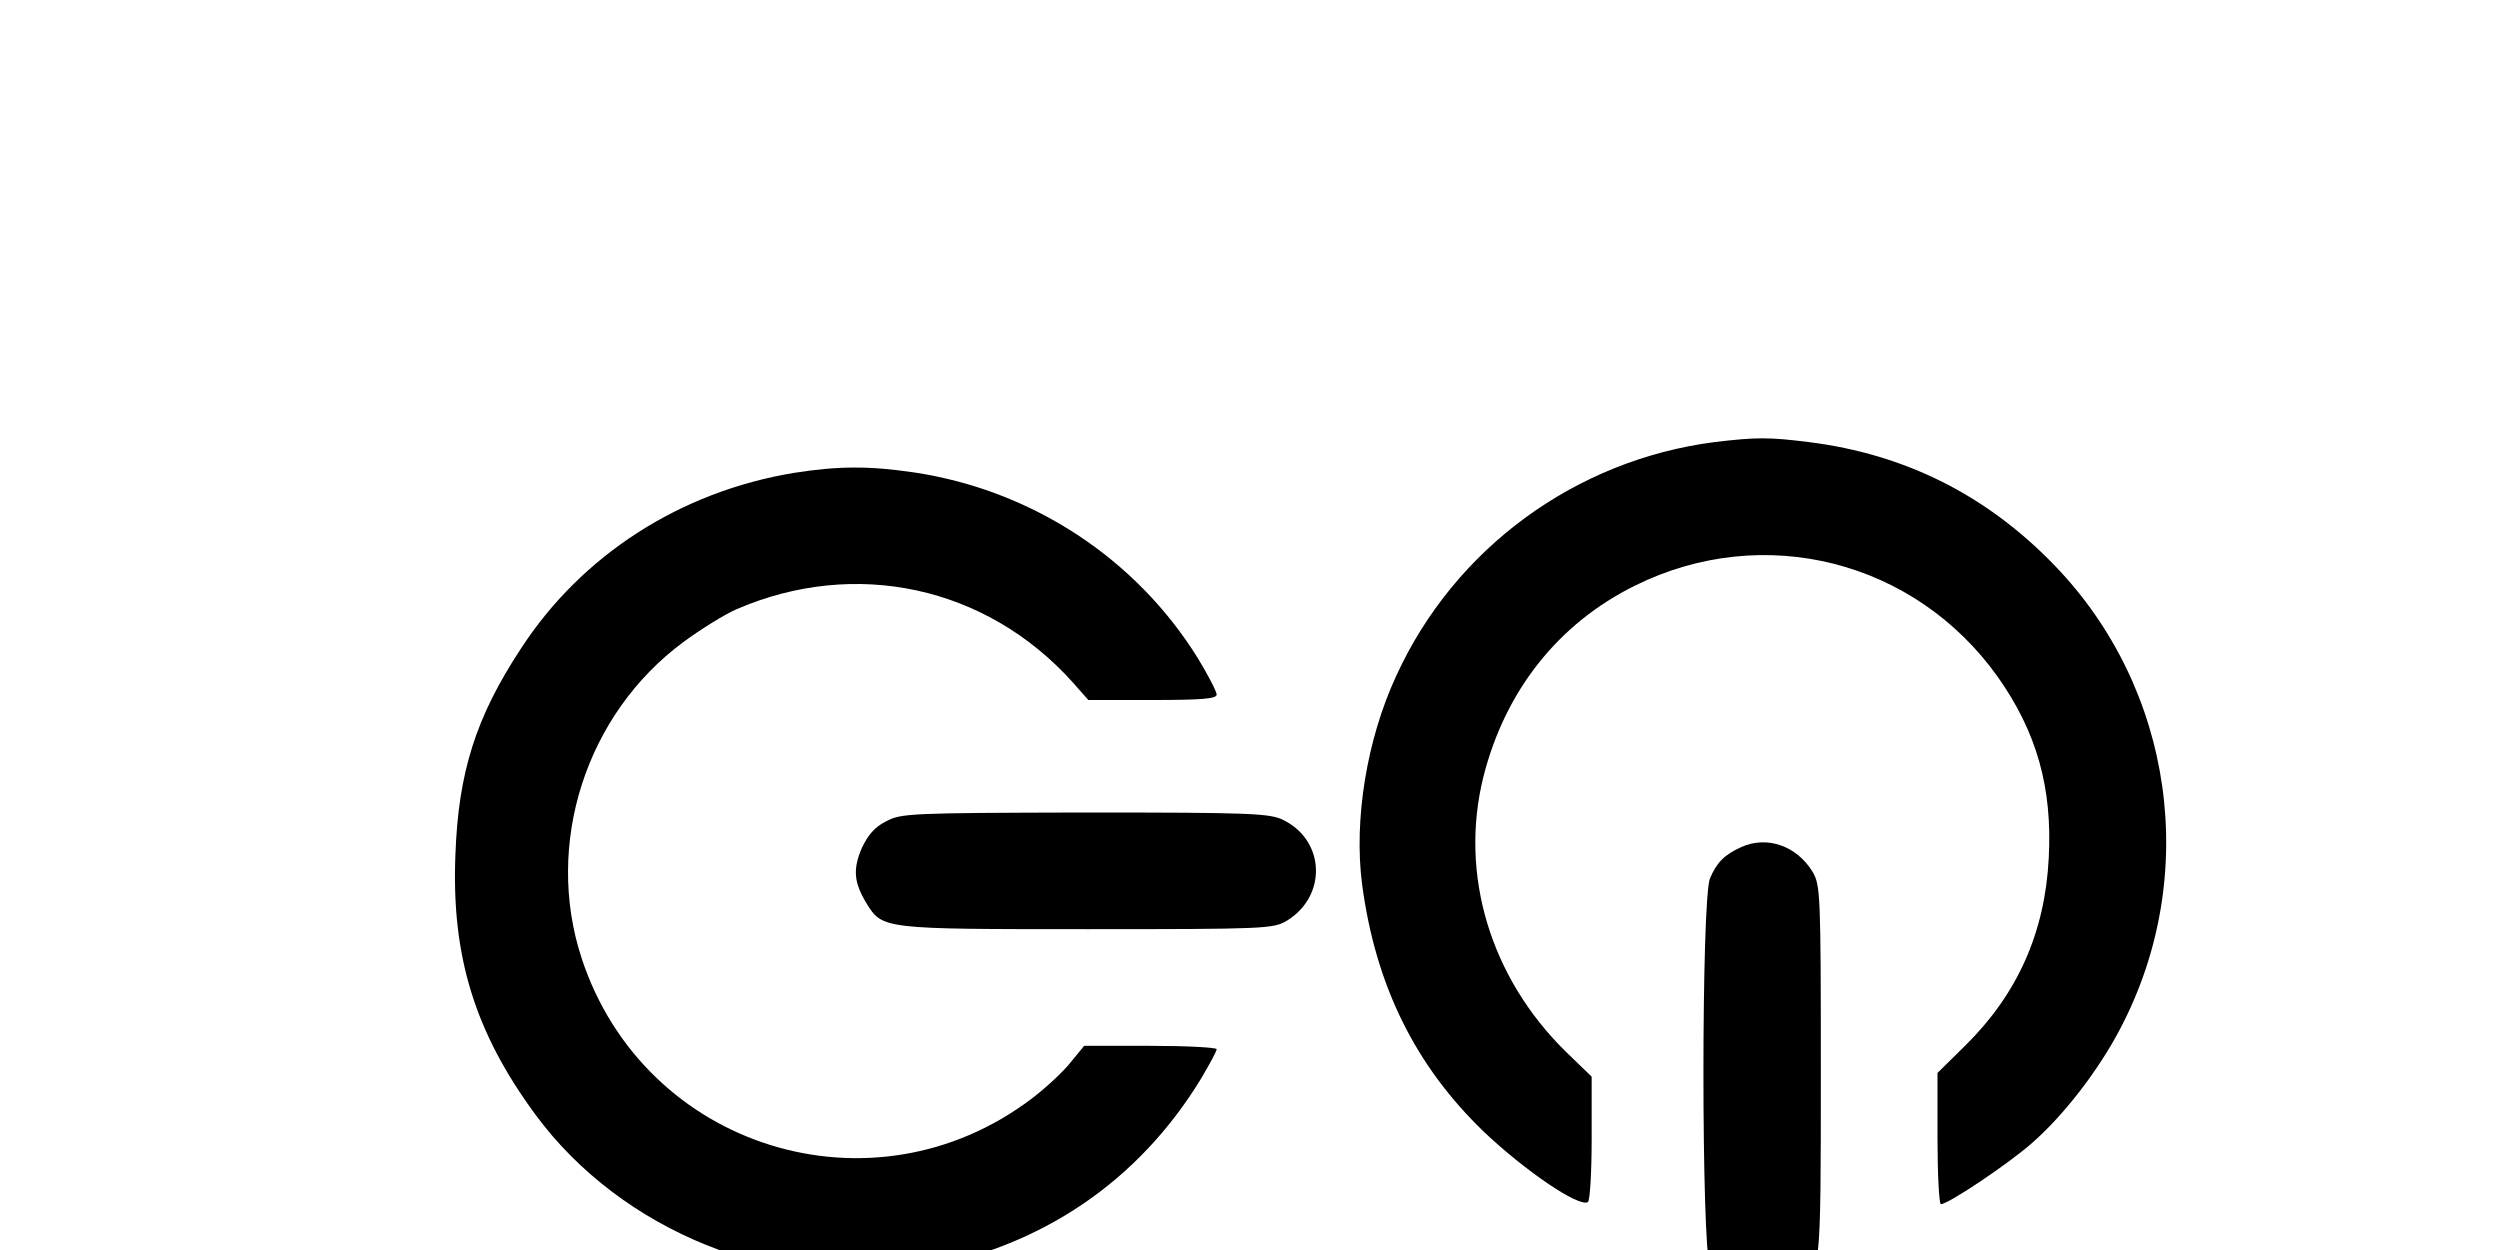
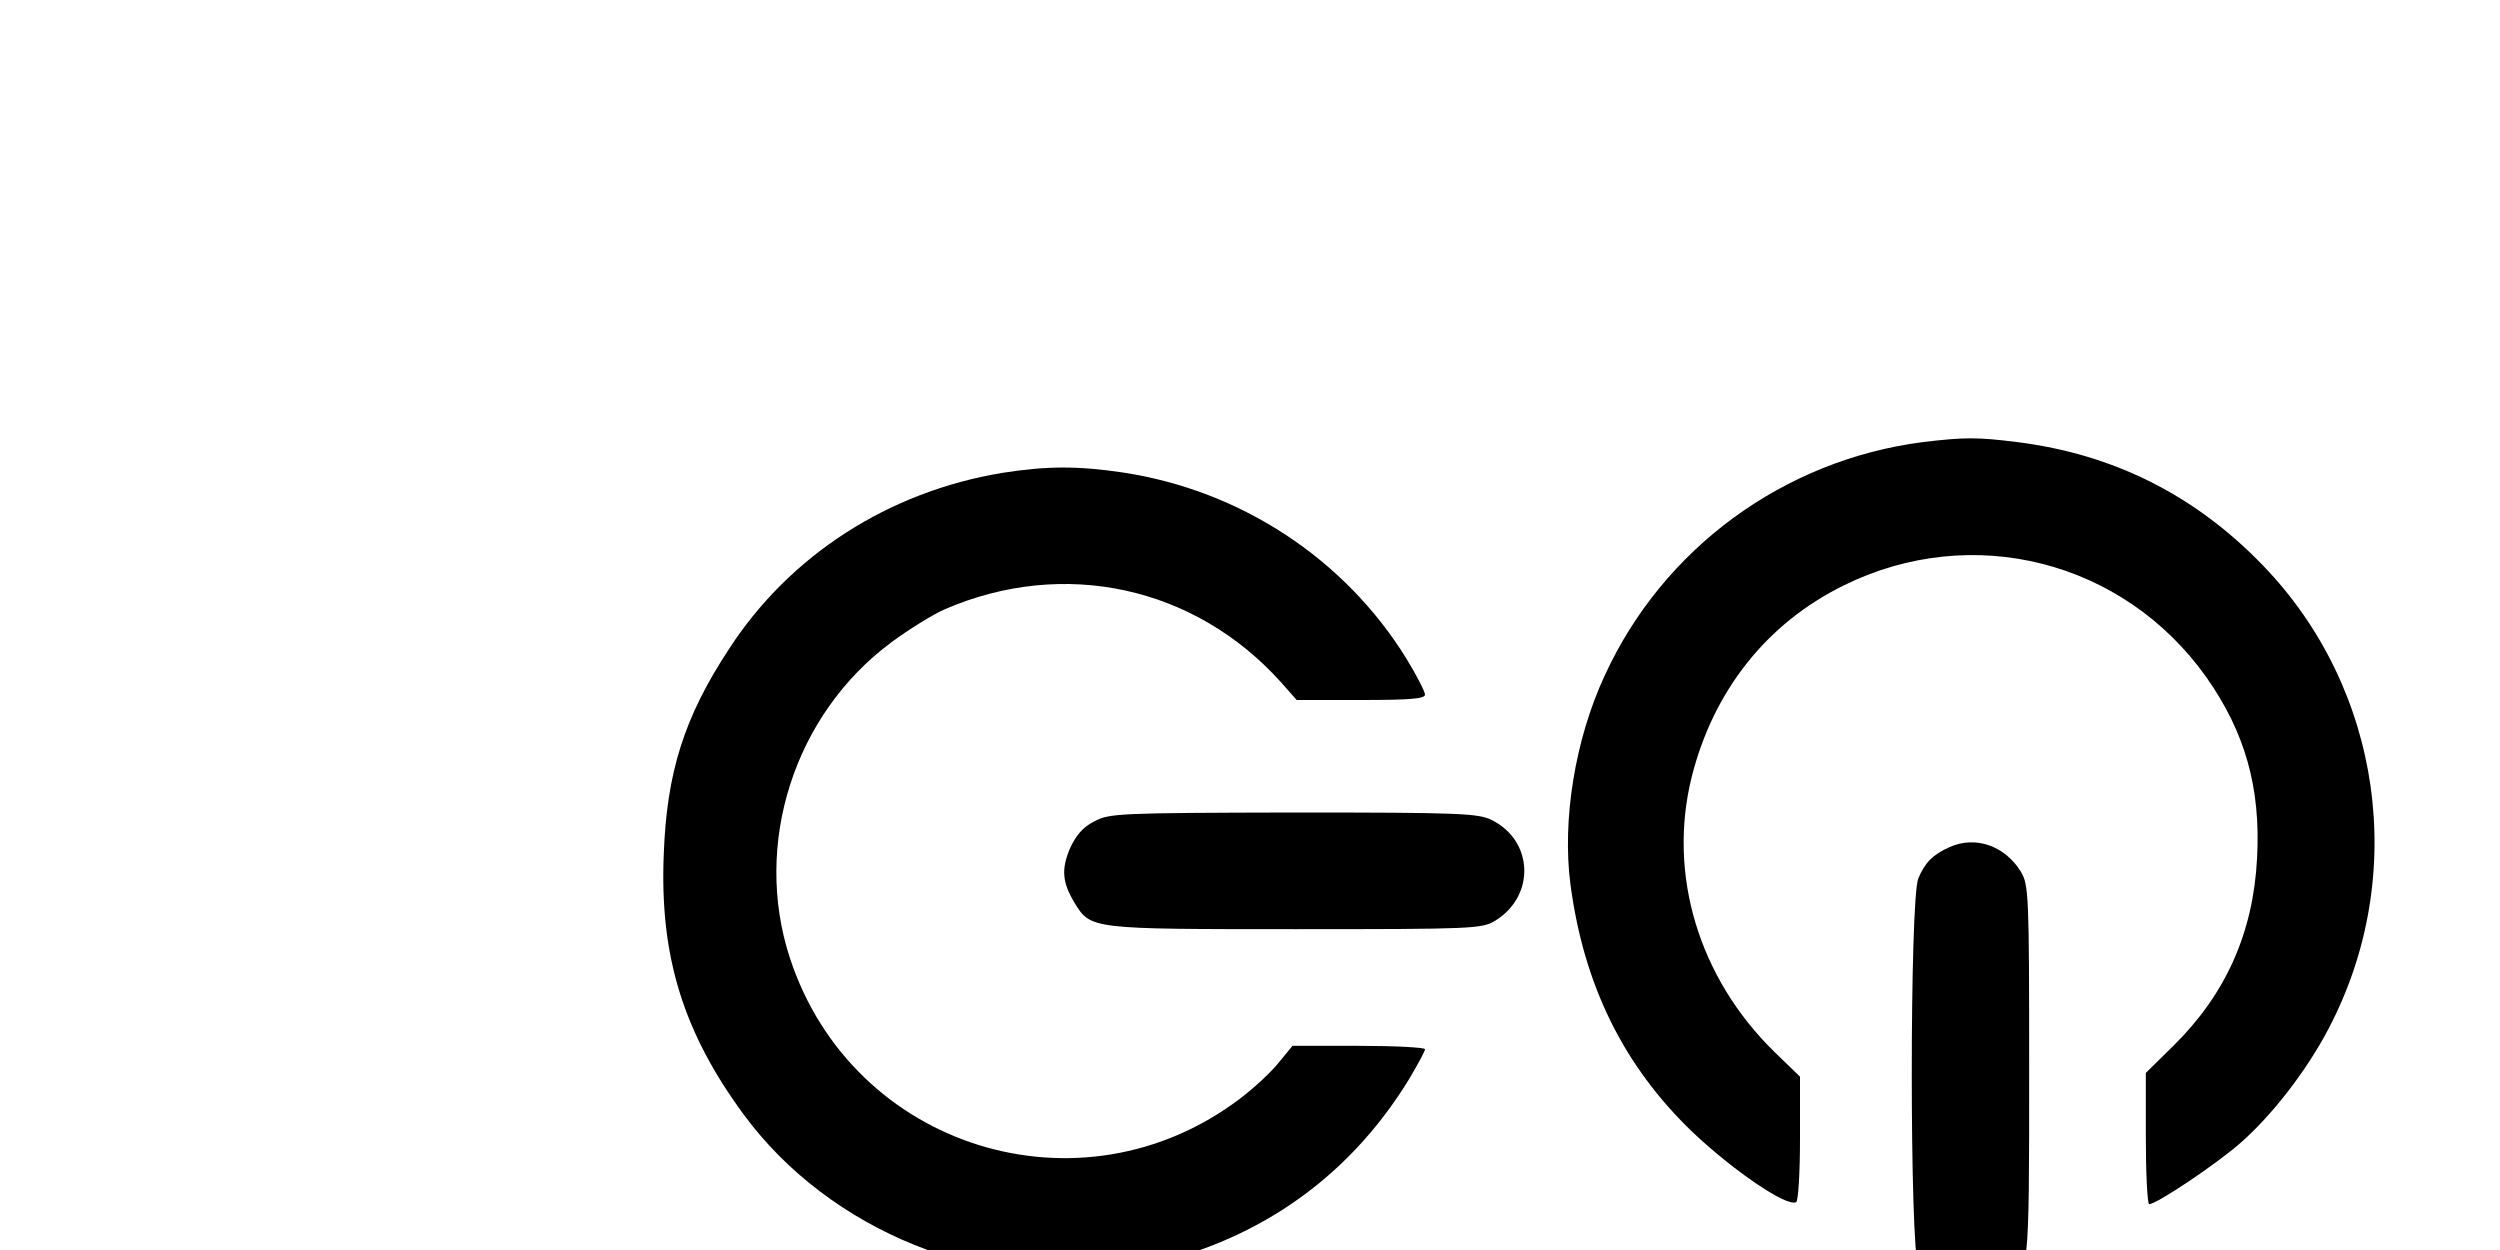
- <svg xmlns="http://www.w3.org/2000/svg" version="1.0" width="200pt" height="100pt" viewBox="0 0 400 300" preserveAspectRatio="xMidYMid meet">
+ <svg xmlns="http://www.w3.org/2000/svg" version="1.0" width="200pt" height="100pt" viewBox="0 0 300 300" preserveAspectRatio="xMidYMid meet">
  <g transform="translate(0,432) scale(0.1,-0.1)" fill="#000000" stroke="none">
    <path d="M3115 3259 c-334 -43 -624 -255 -764 -561 -71 -153 -102 -346 -82 -500 32 -242 127 -435 292 -594 98 -93 228 -182 250 -169 5 4 9 72 9 153 l0 148 -61 59 c-182 178 -257 426 -199 660 52 207 180 369 365 460 308 152 671 60 870 -220 93 -132 131 -265 122 -434 -9 -179 -75 -327 -201 -451 l-66 -65 0 -157 c0 -87 4 -158 8 -158 18 0 161 96 218 146 77 67 161 176 213 276 192 366 128 815 -158 1111 -162 168 -358 267 -590 296 -95 12 -126 12 -226 0z" />
    <path d="M905 3185 c-272 -45 -509 -197 -655 -422 -108 -164 -150 -297 -157 -494 -10 -244 47 -427 192 -624 206 -280 581 -431 920 -371 294 52 527 210 678 458 20 34 37 65 37 70 0 4 -72 8 -159 8 l-159 0 -32 -39 c-17 -22 -59 -61 -93 -87 -383 -291 -931 -120 -1081 336 -90 274 10 586 244 759 42 31 100 67 128 79 285 123 599 55 806 -175 l38 -43 154 0 c119 0 154 3 154 13 0 7 -20 46 -45 87 -148 239 -397 403 -680 446 -108 16 -183 16 -290 -1z" />
    <path d="M1127 2349 c-28 -14 -44 -33 -59 -65 -21 -50 -19 -81 11 -131 39 -63 37 -63 530 -63 427 0 447 1 479 20 97 59 93 192 -8 242 -32 16 -76 18 -475 18 -422 -1 -442 -2 -478 -21z" />
    <path d="M3179 2287 c-40 -18 -59 -37 -75 -75 -21 -50 -21 -883 0 -933 35 -85 140 -113 210 -58 56 44 56 40 56 526 0 429 -1 449 -20 481 -38 62 -109 87 -171 59z" />
  </g>
</svg>
